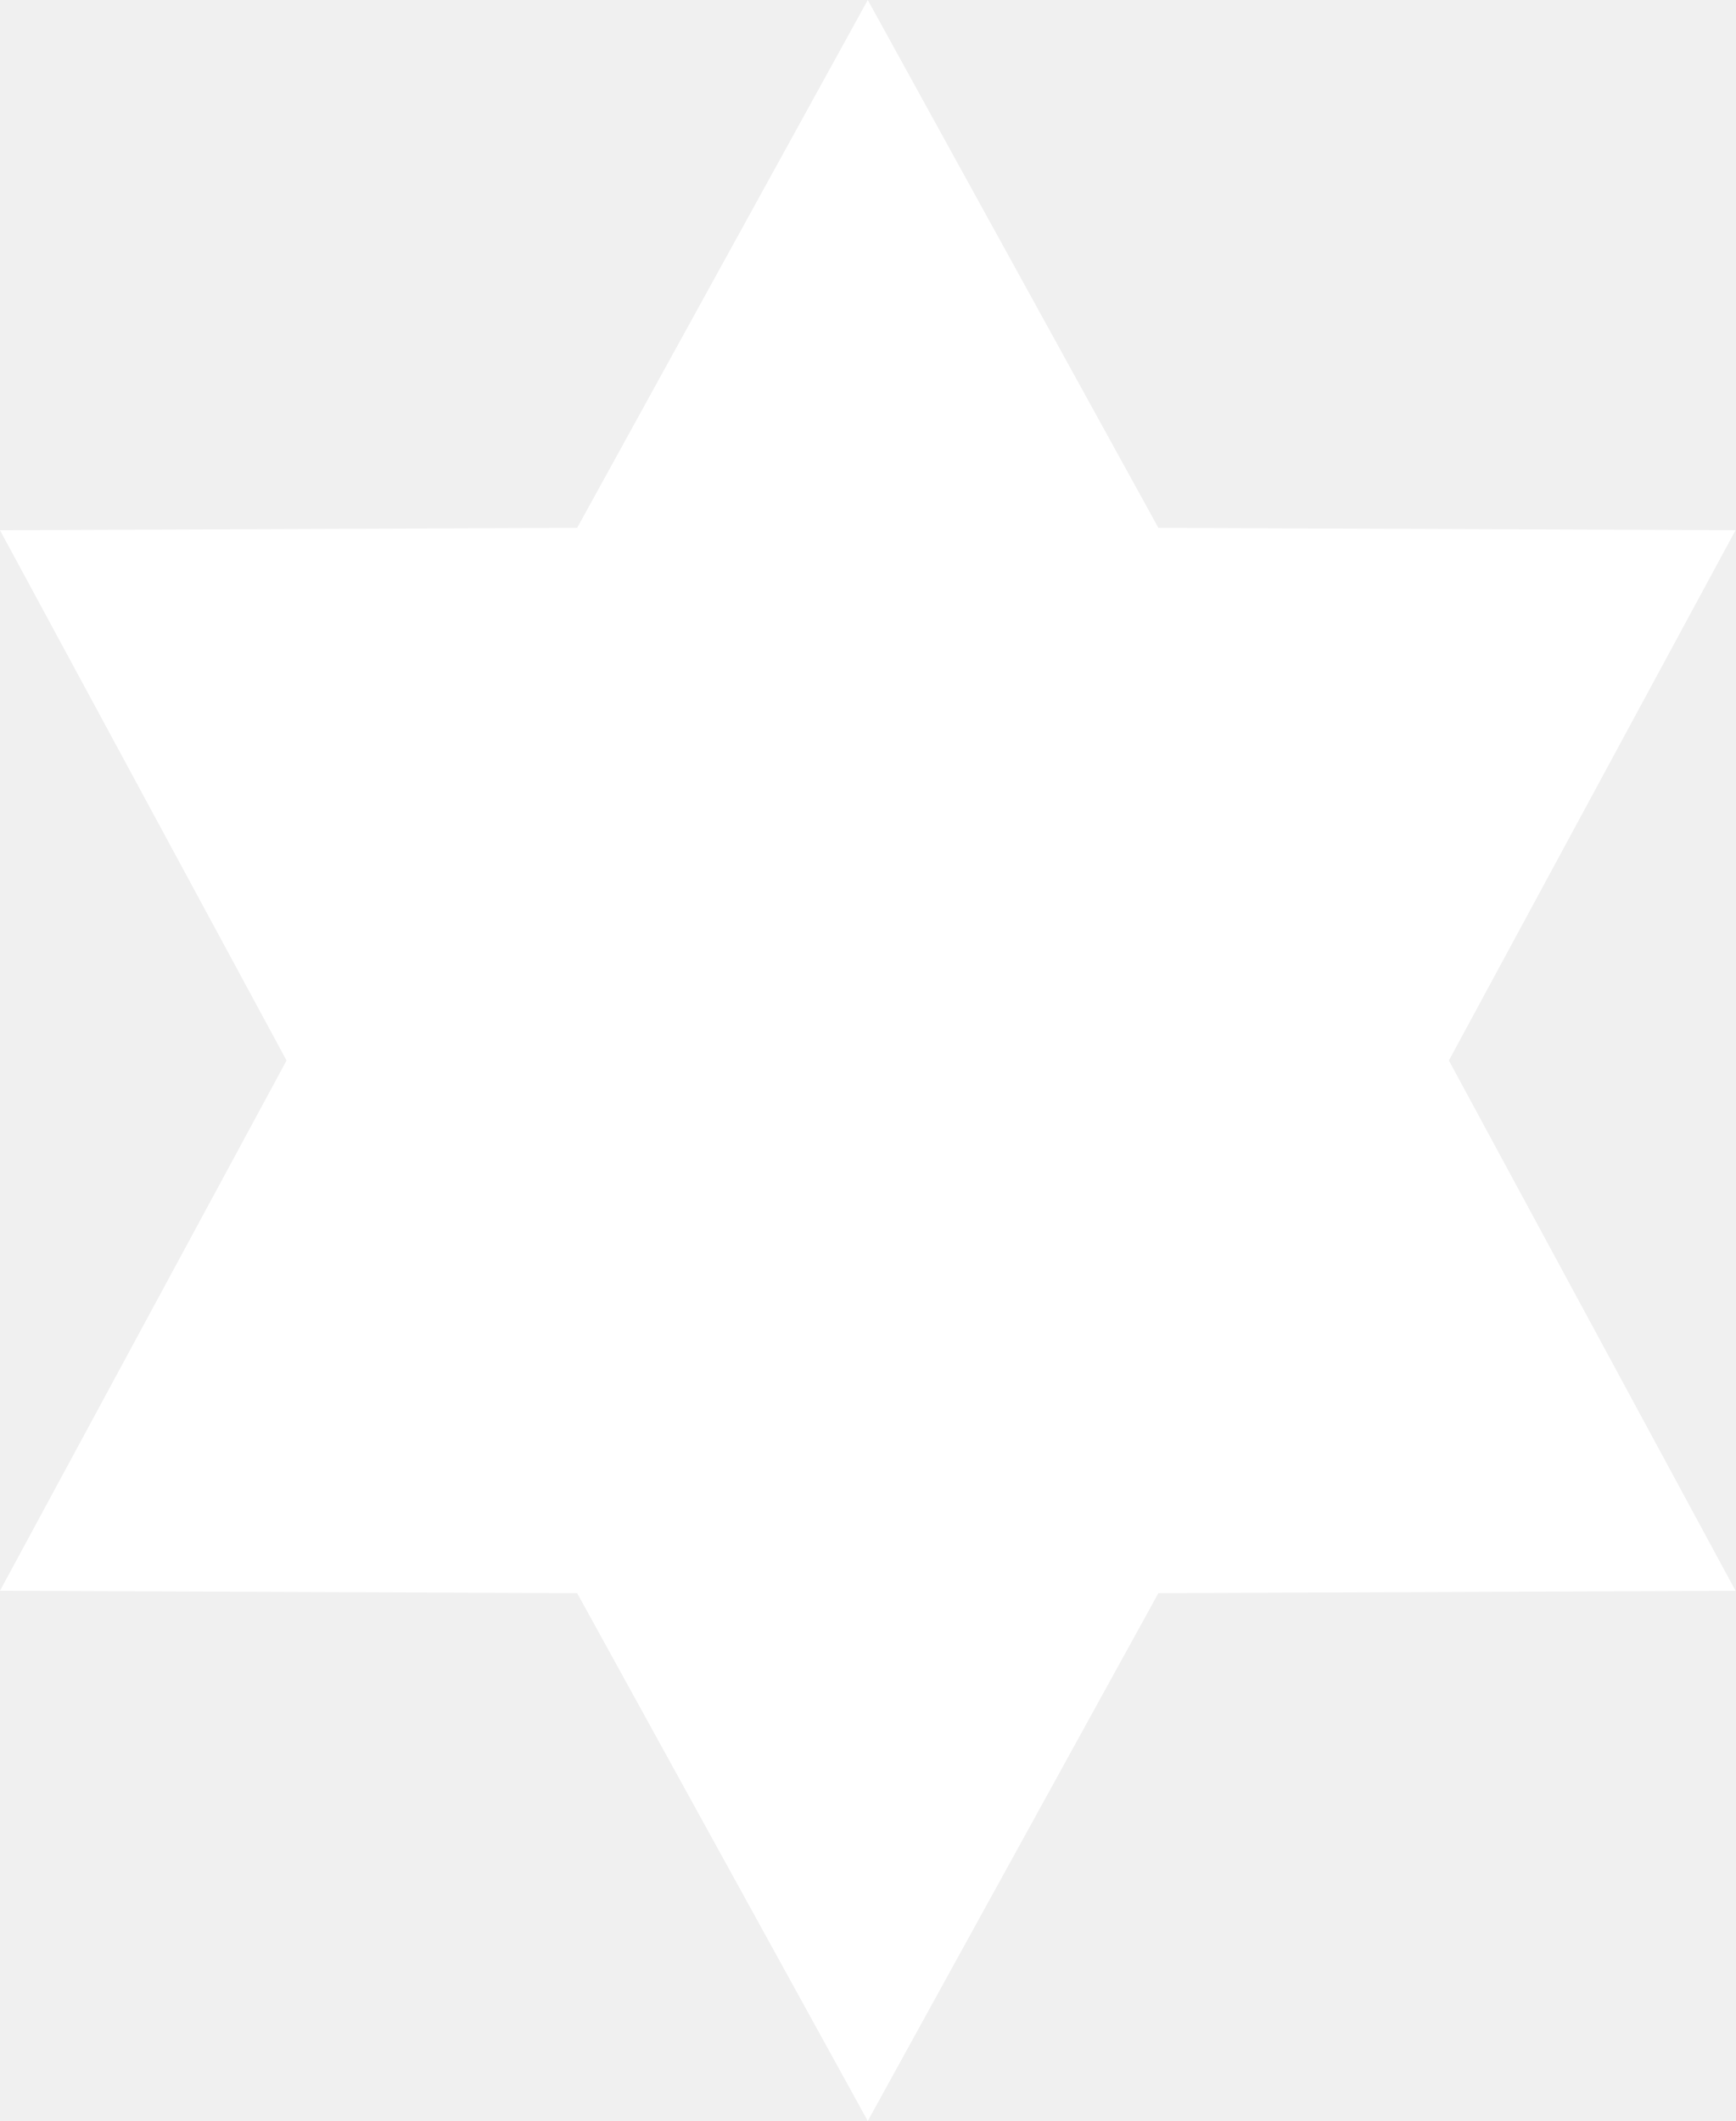
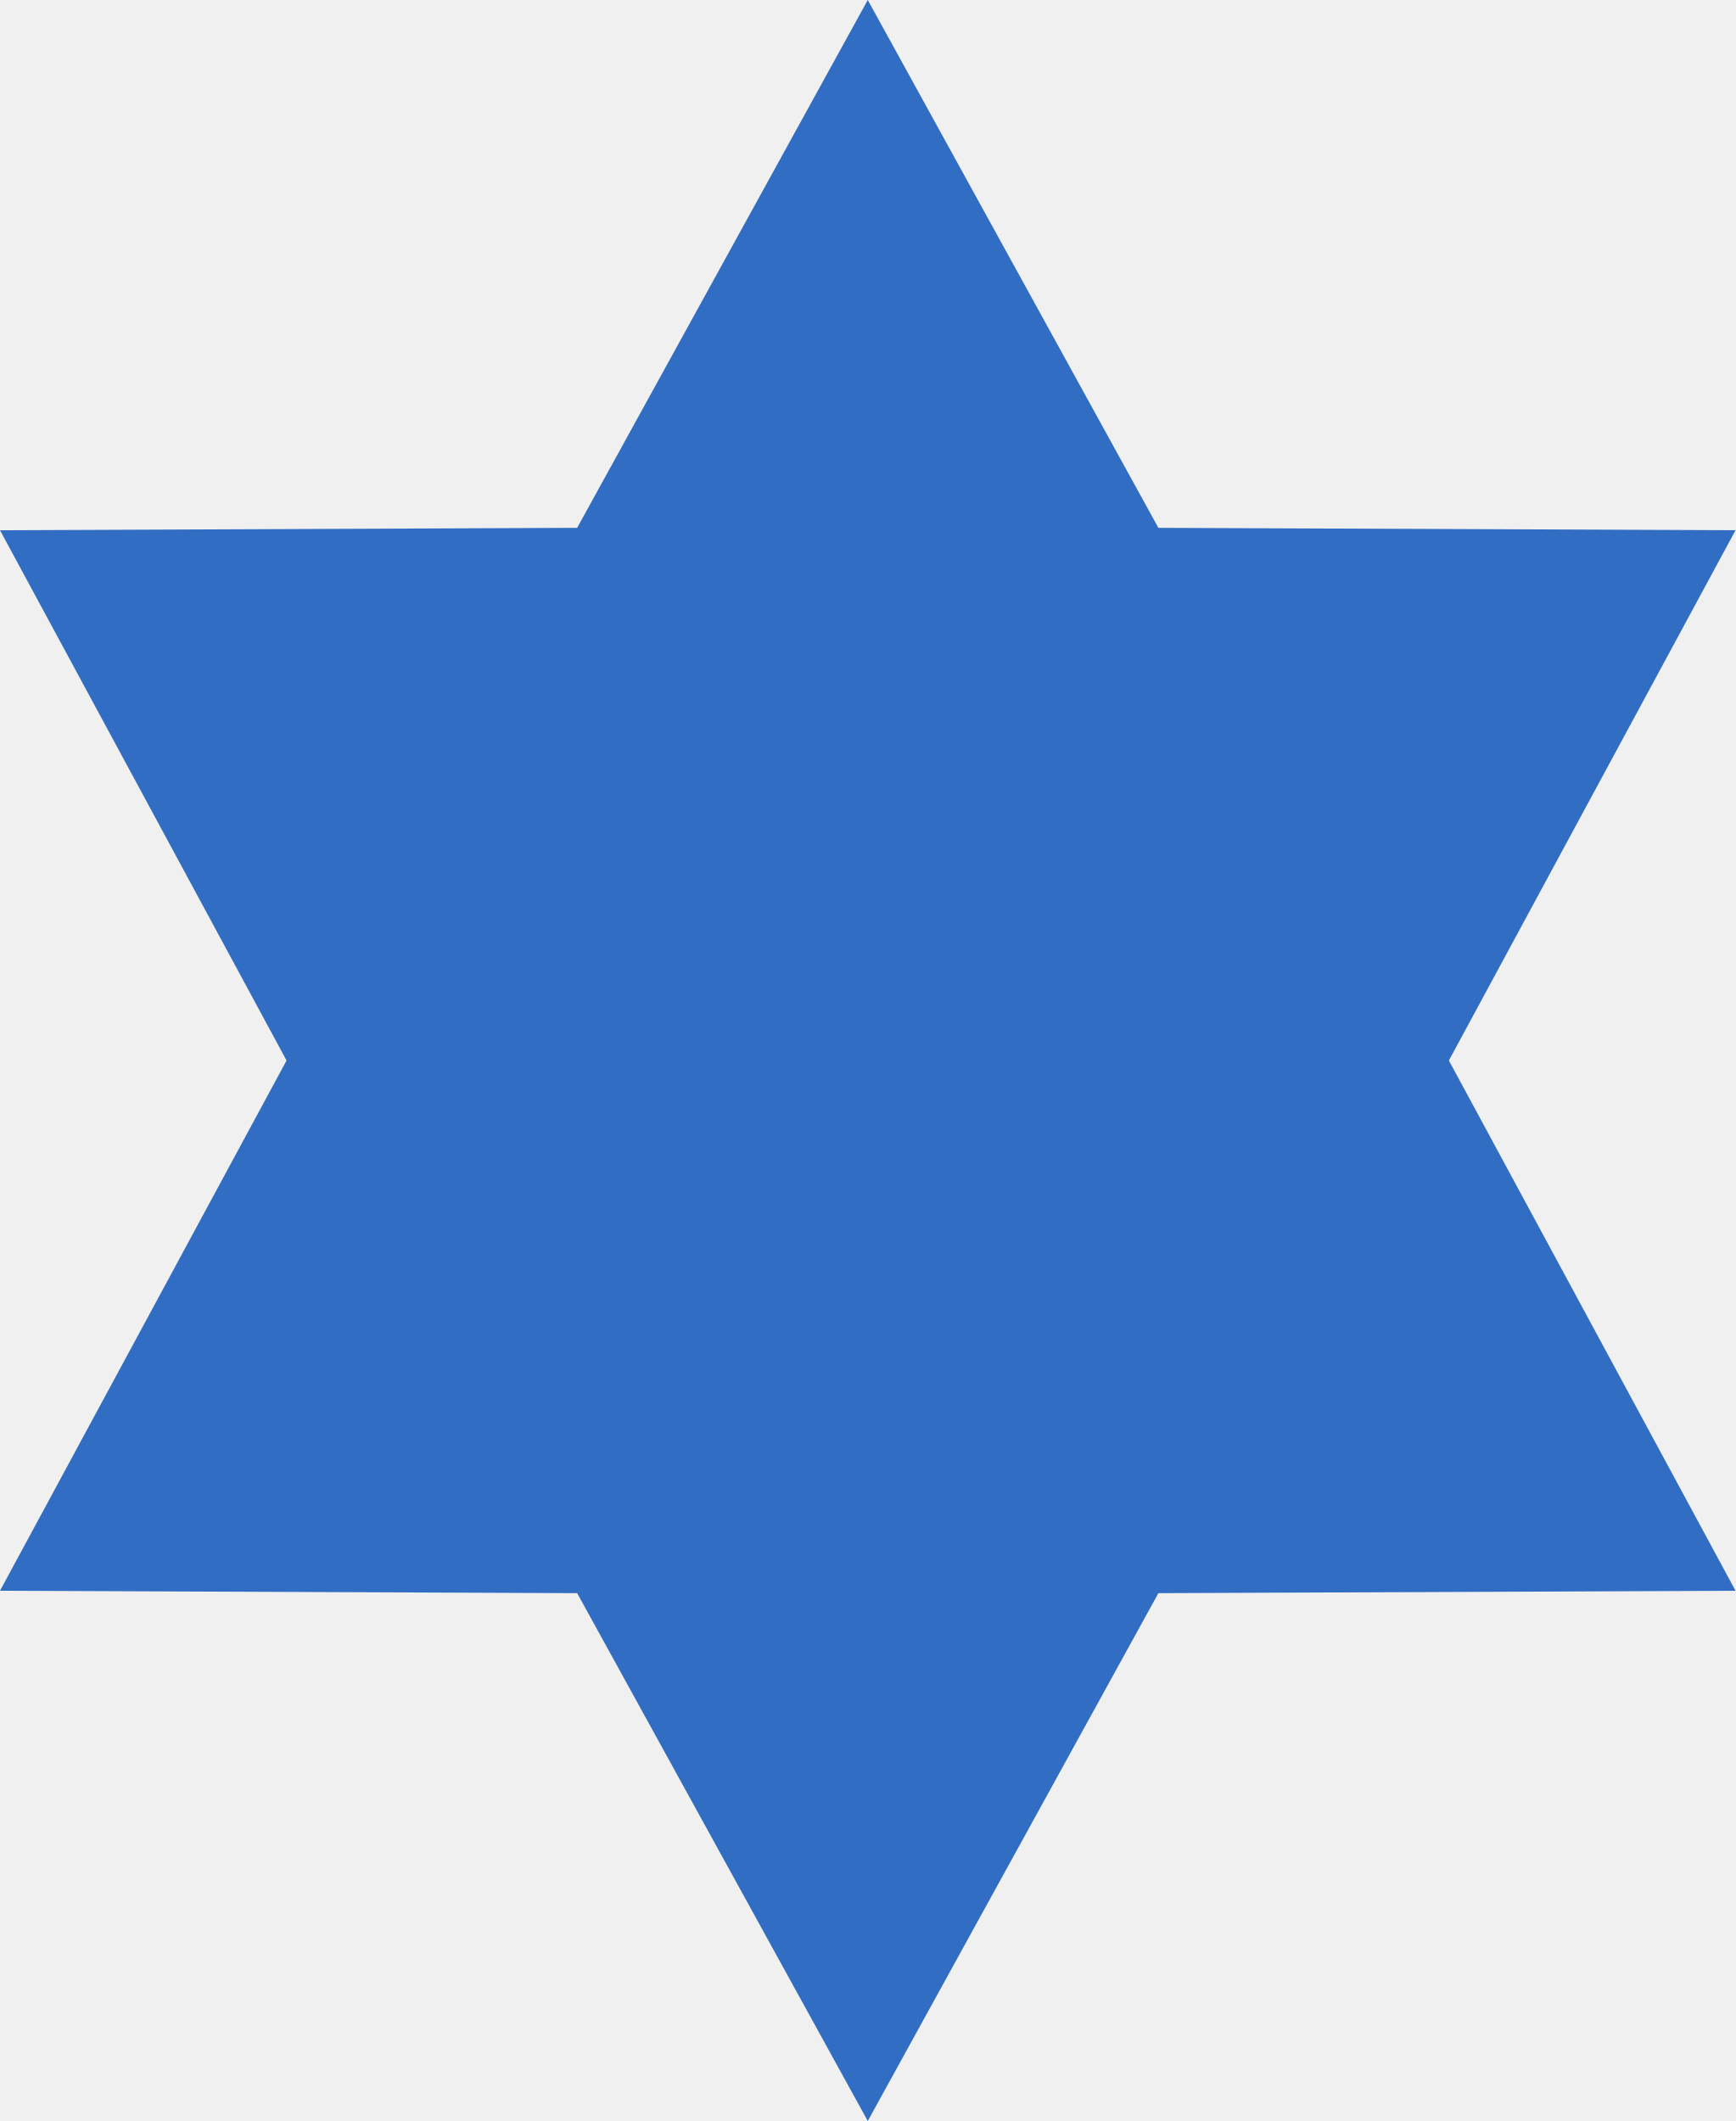
<svg xmlns="http://www.w3.org/2000/svg" width="18" height="22" fill="none">
-   <g clip-path="url(#a)">
-     <path d="m9 0 3.014 5.475L18 5.5 15.027 11 18 16.5l-5.986.025L9 22l-3.014-5.475L0 16.5 2.972 11 0 5.5l5.986-.025L9 0z" fill="#fff" />
-   </g>
-   <defs>
-     <clipPath id="a">
-       <path fill="#fff" d="M0 0h18v22H0z" />
-     </clipPath>
-   </defs>
+   <path d="M9 0L12.014 5.475L18 5.5L15.027 11L18 16.5L12.014 16.525L9 22L5.986 16.525L0 16.5L2.972 11L0 5.5L5.986 5.475L9 0Z" fill="#316DC2" />
</svg>
